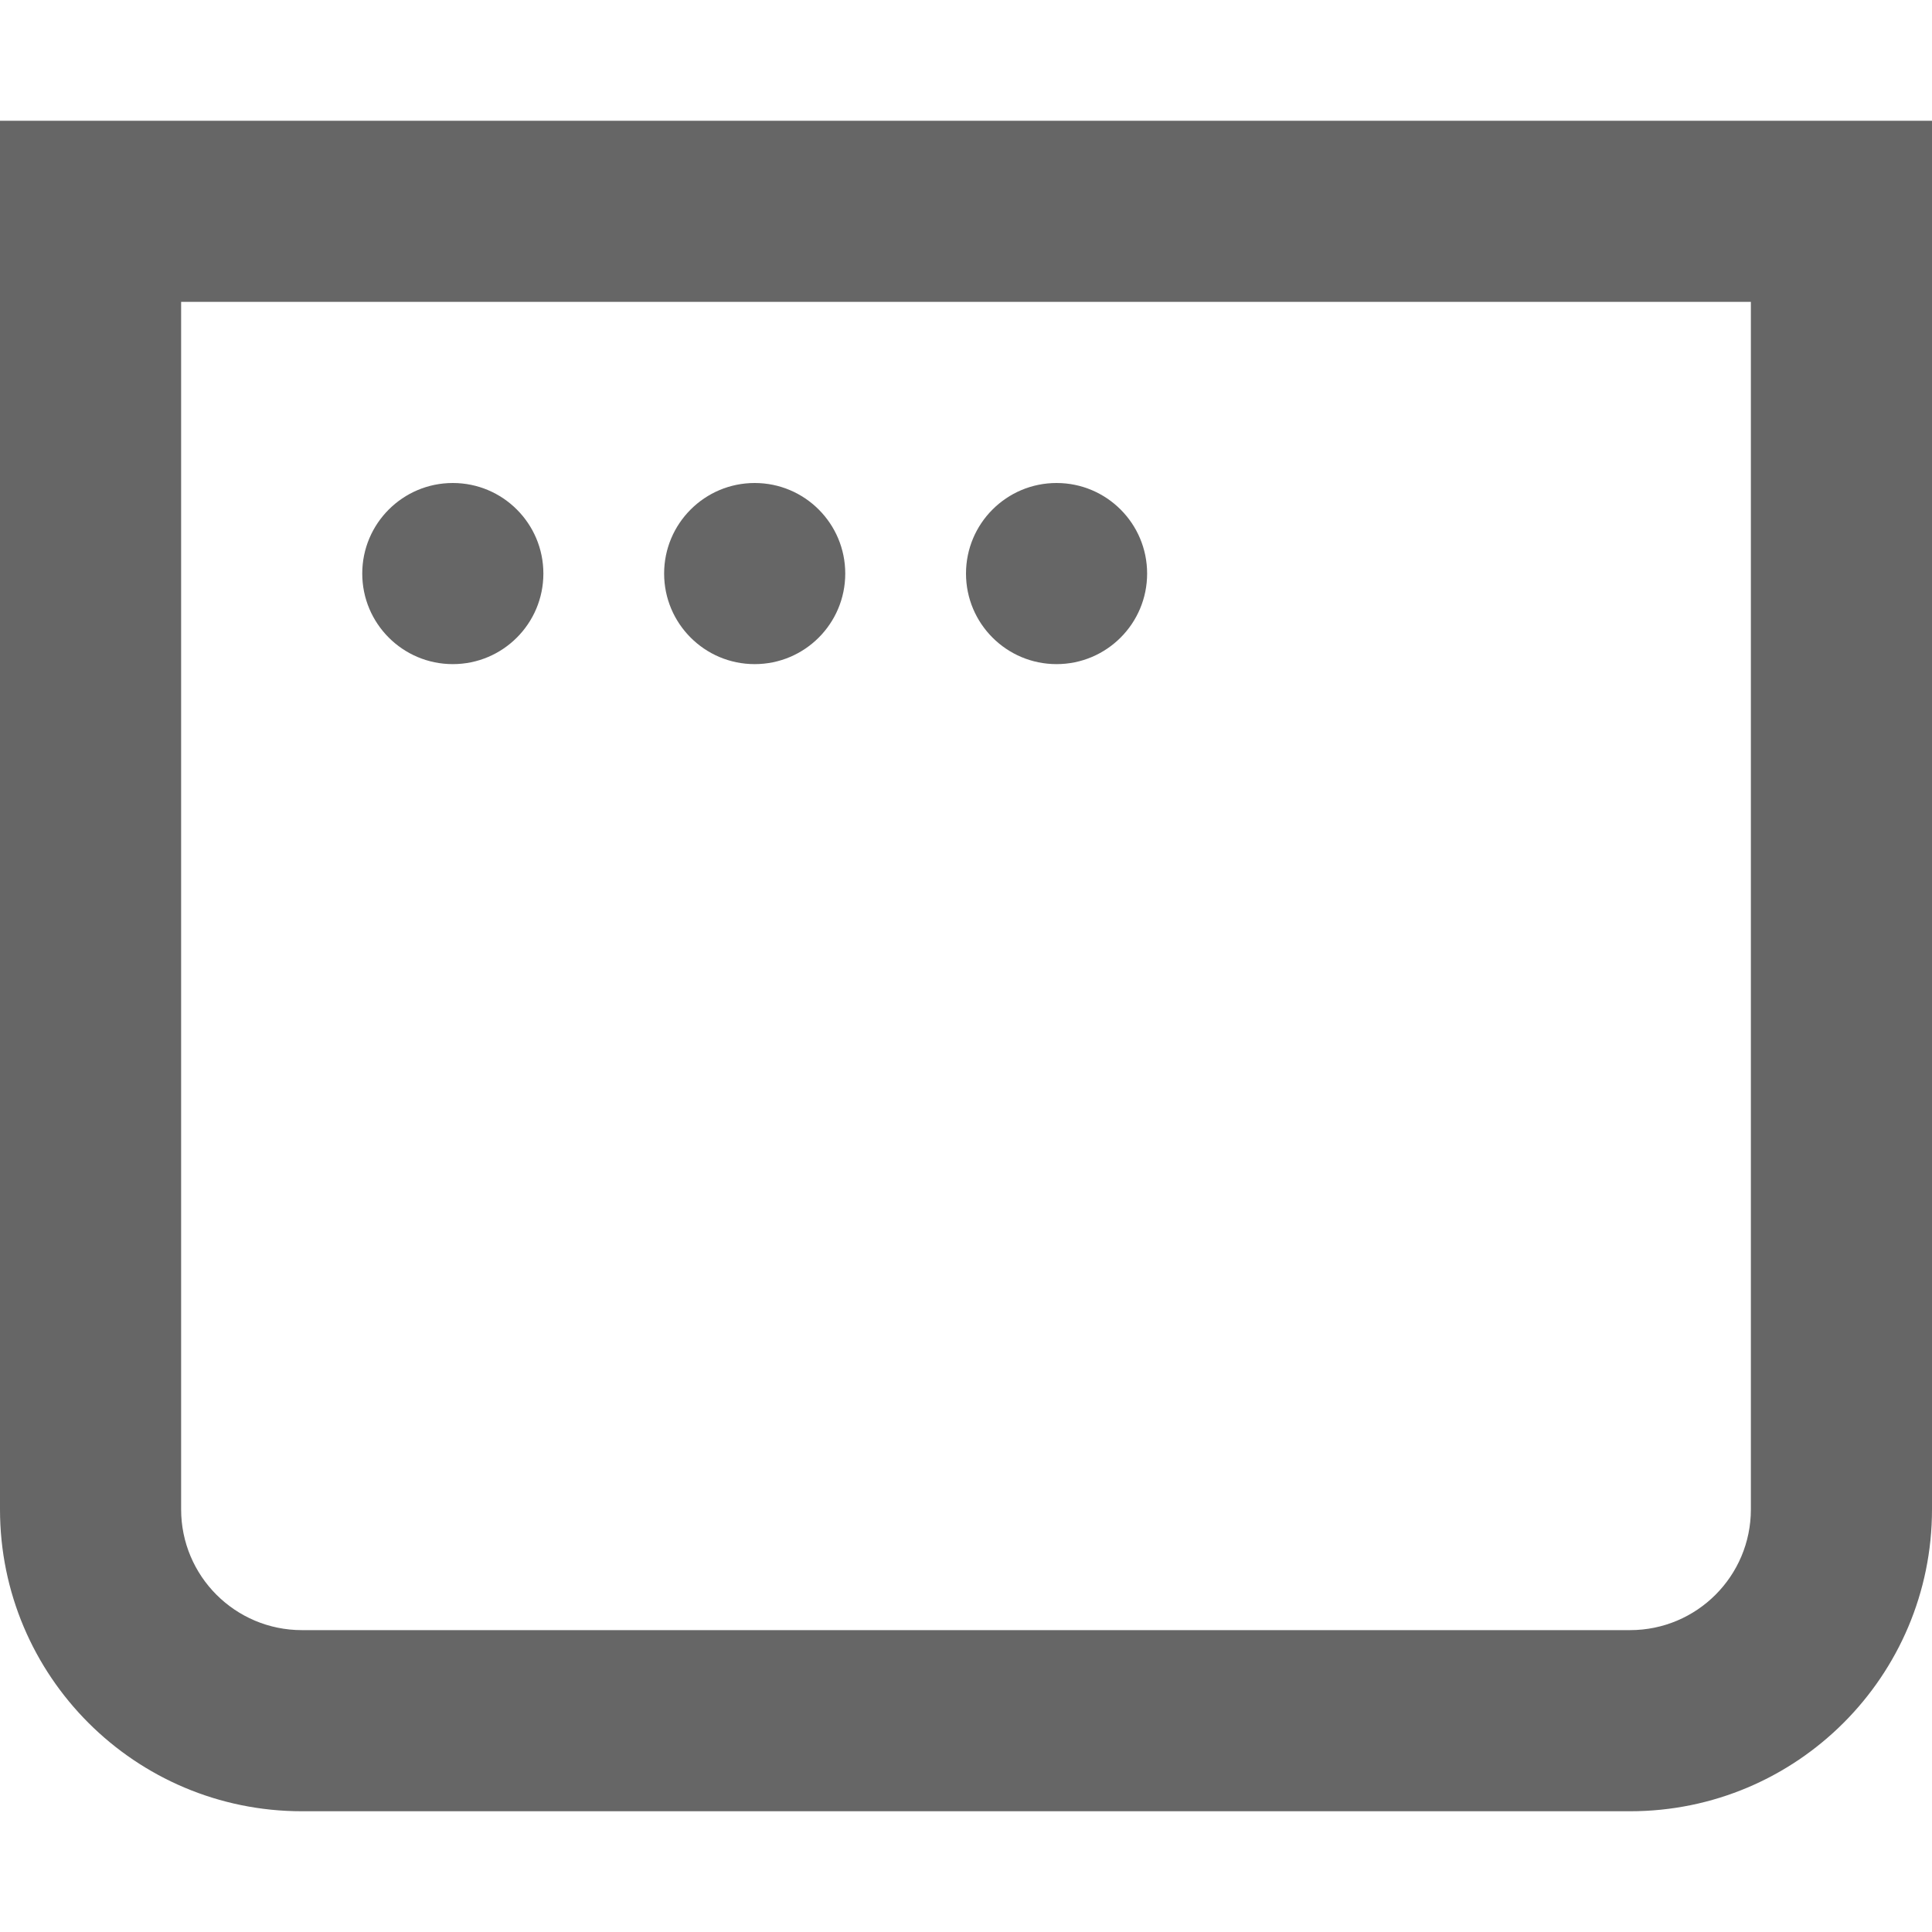
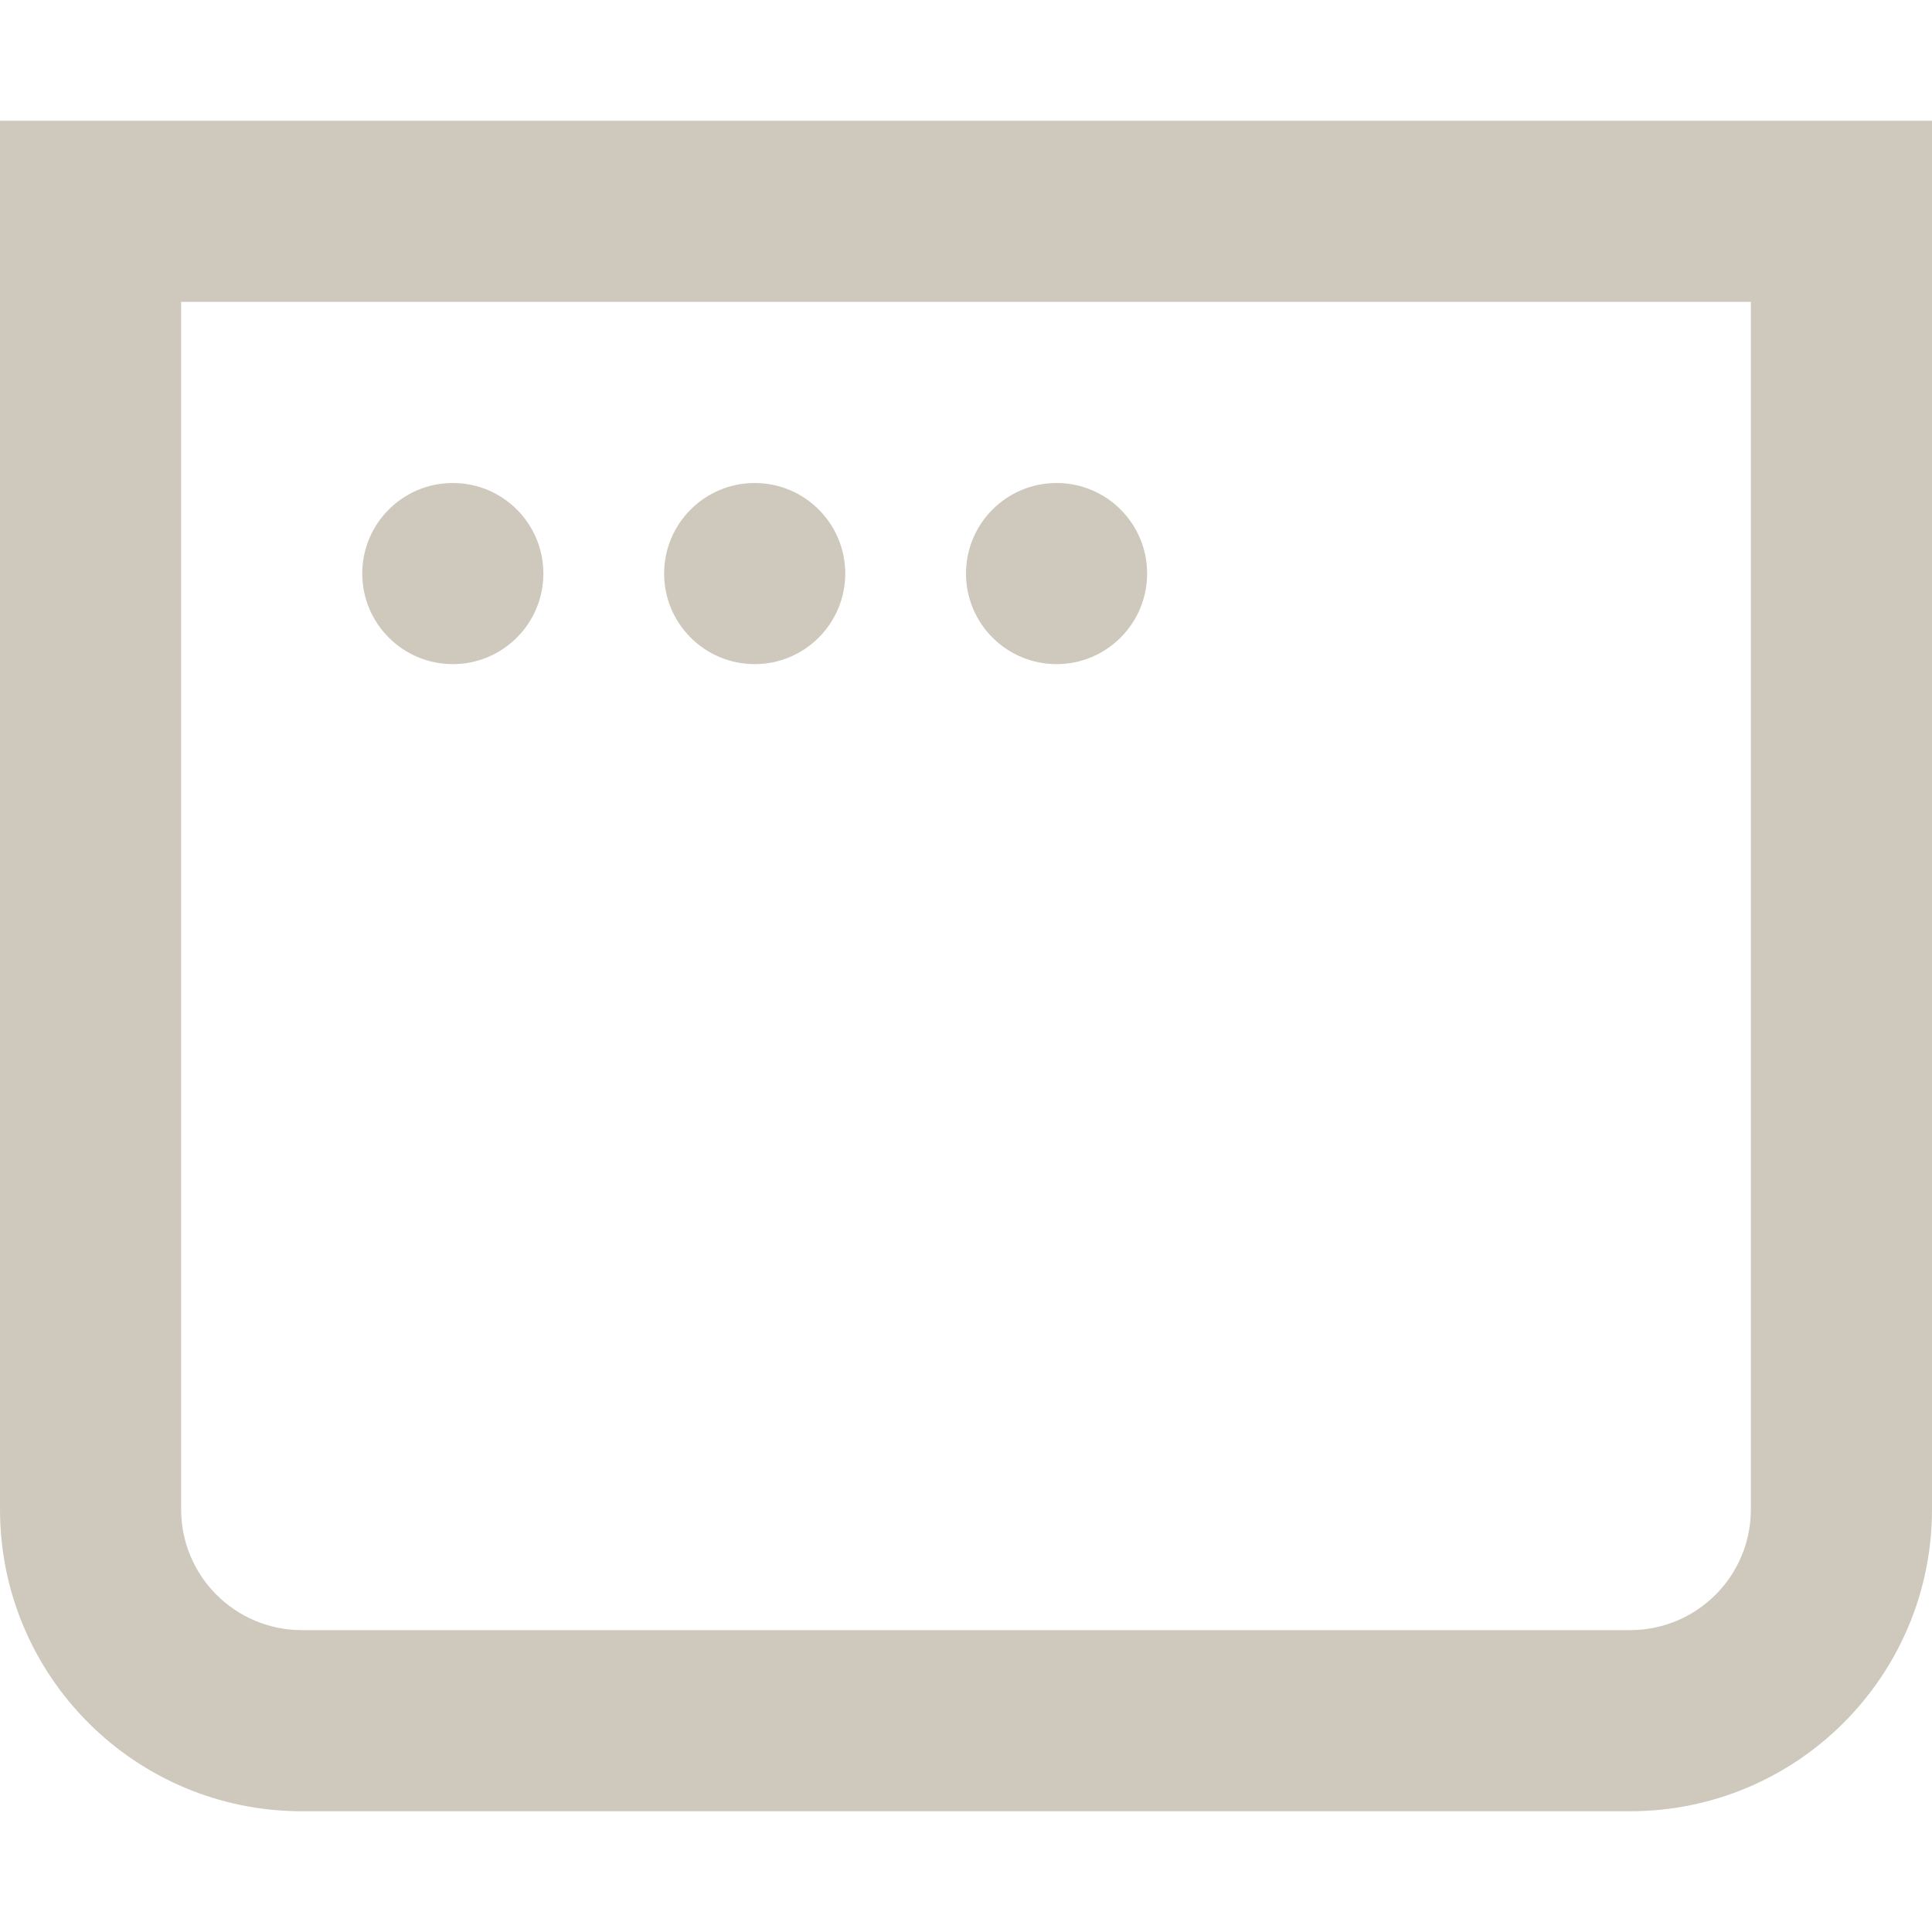
<svg xmlns="http://www.w3.org/2000/svg" fill="none" viewBox="0 0 16 16">
-   <path fill-rule="evenodd" clip-rule="evenodd" d="M1.5 2.5h13v10a1 1 0 0 1-1 1h-11a1 1 0 0 1-1-1zM0 1h16v11.5a2.5 2.5 0 0 1-2.5 2.5h-11A2.5 2.5 0 0 1 0 12.5zm3.75 4.5a.75.75 0 1 0 0-1.5.75.75 0 0 0 0 1.5M7 4.75a.75.75 0 1 1-1.5 0 .75.75 0 0 1 1.5 0m1.75.75a.75.75 0 1 0 0-1.5.75.75 0 0 0 0 1.5" fill="#666" />
+   <path fill-rule="evenodd" clip-rule="evenodd" d="M1.5 2.5h13v10a1 1 0 0 1-1 1h-11a1 1 0 0 1-1-1zM0 1h16v11.5a2.5 2.5 0 0 1-2.5 2.5h-11A2.5 2.5 0 0 1 0 12.5zm3.75 4.5a.75.75 0 1 0 0-1.5.75.75 0 0 0 0 1.5M7 4.75a.75.75 0 1 1-1.5 0 .75.75 0 0 1 1.5 0m1.75.75a.75.75 0 1 0 0-1.5.75.75 0 0 0 0 1.5" fill="#cfc9bd" />
</svg>
